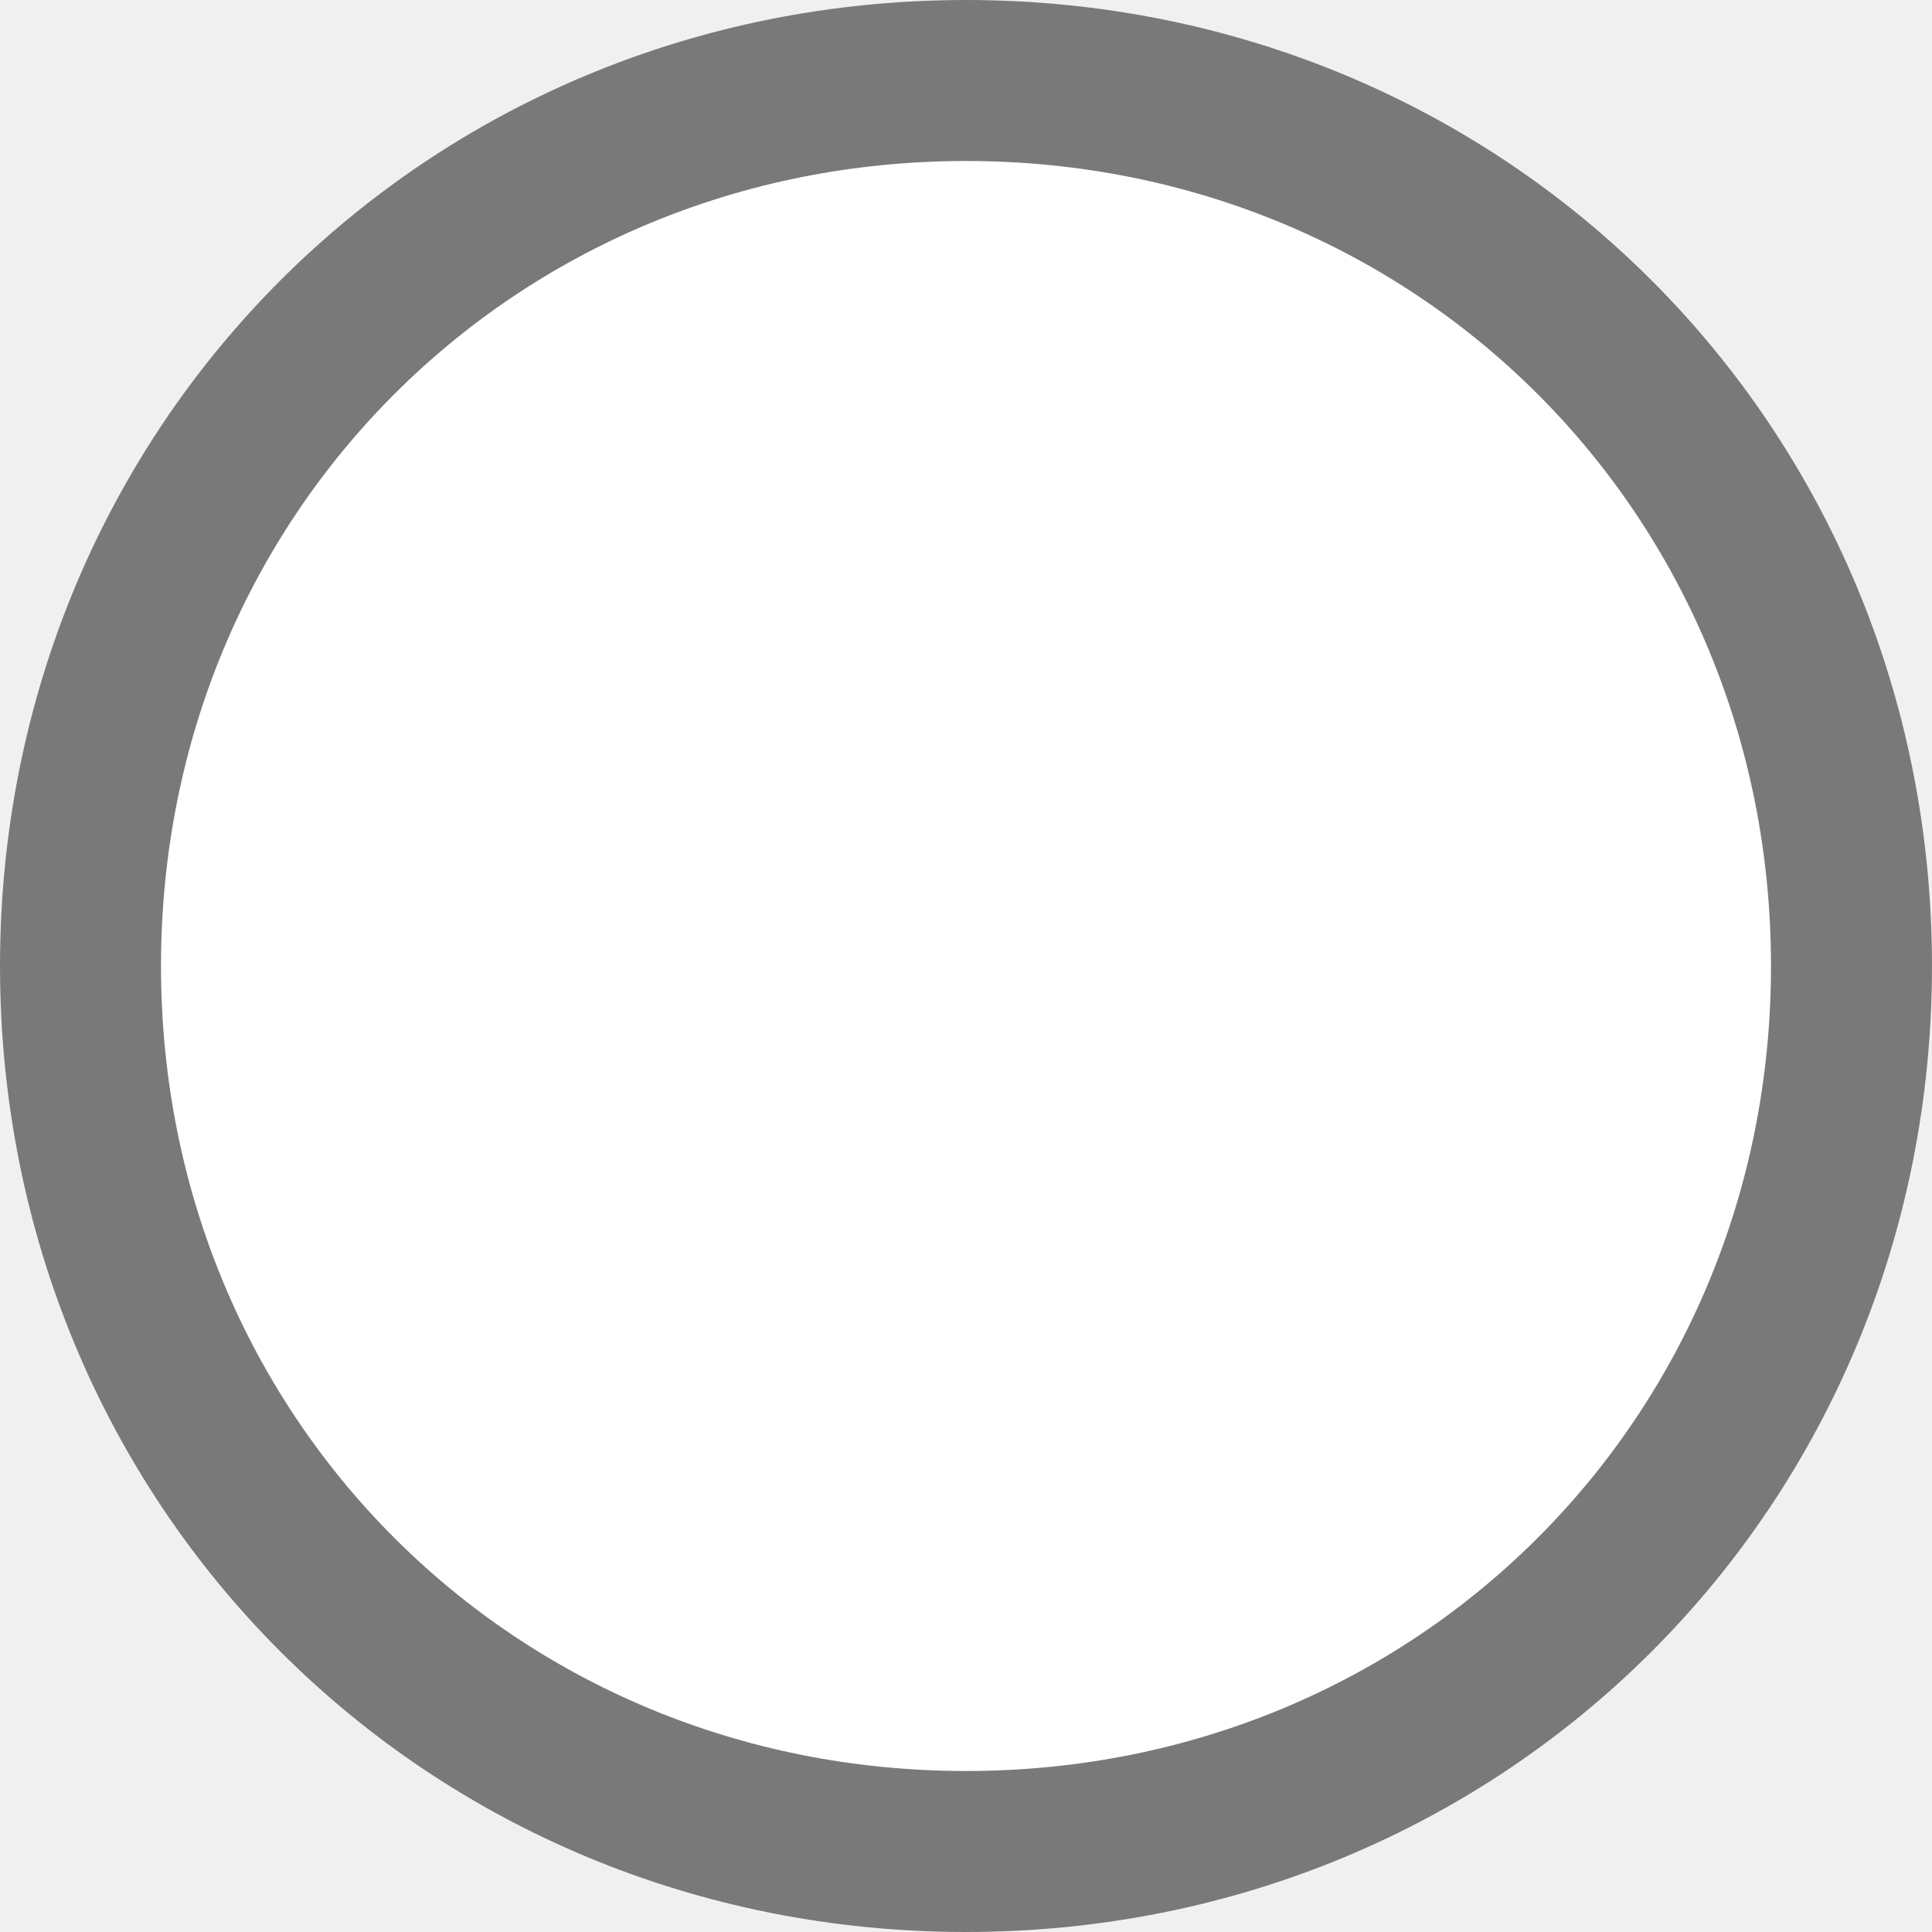
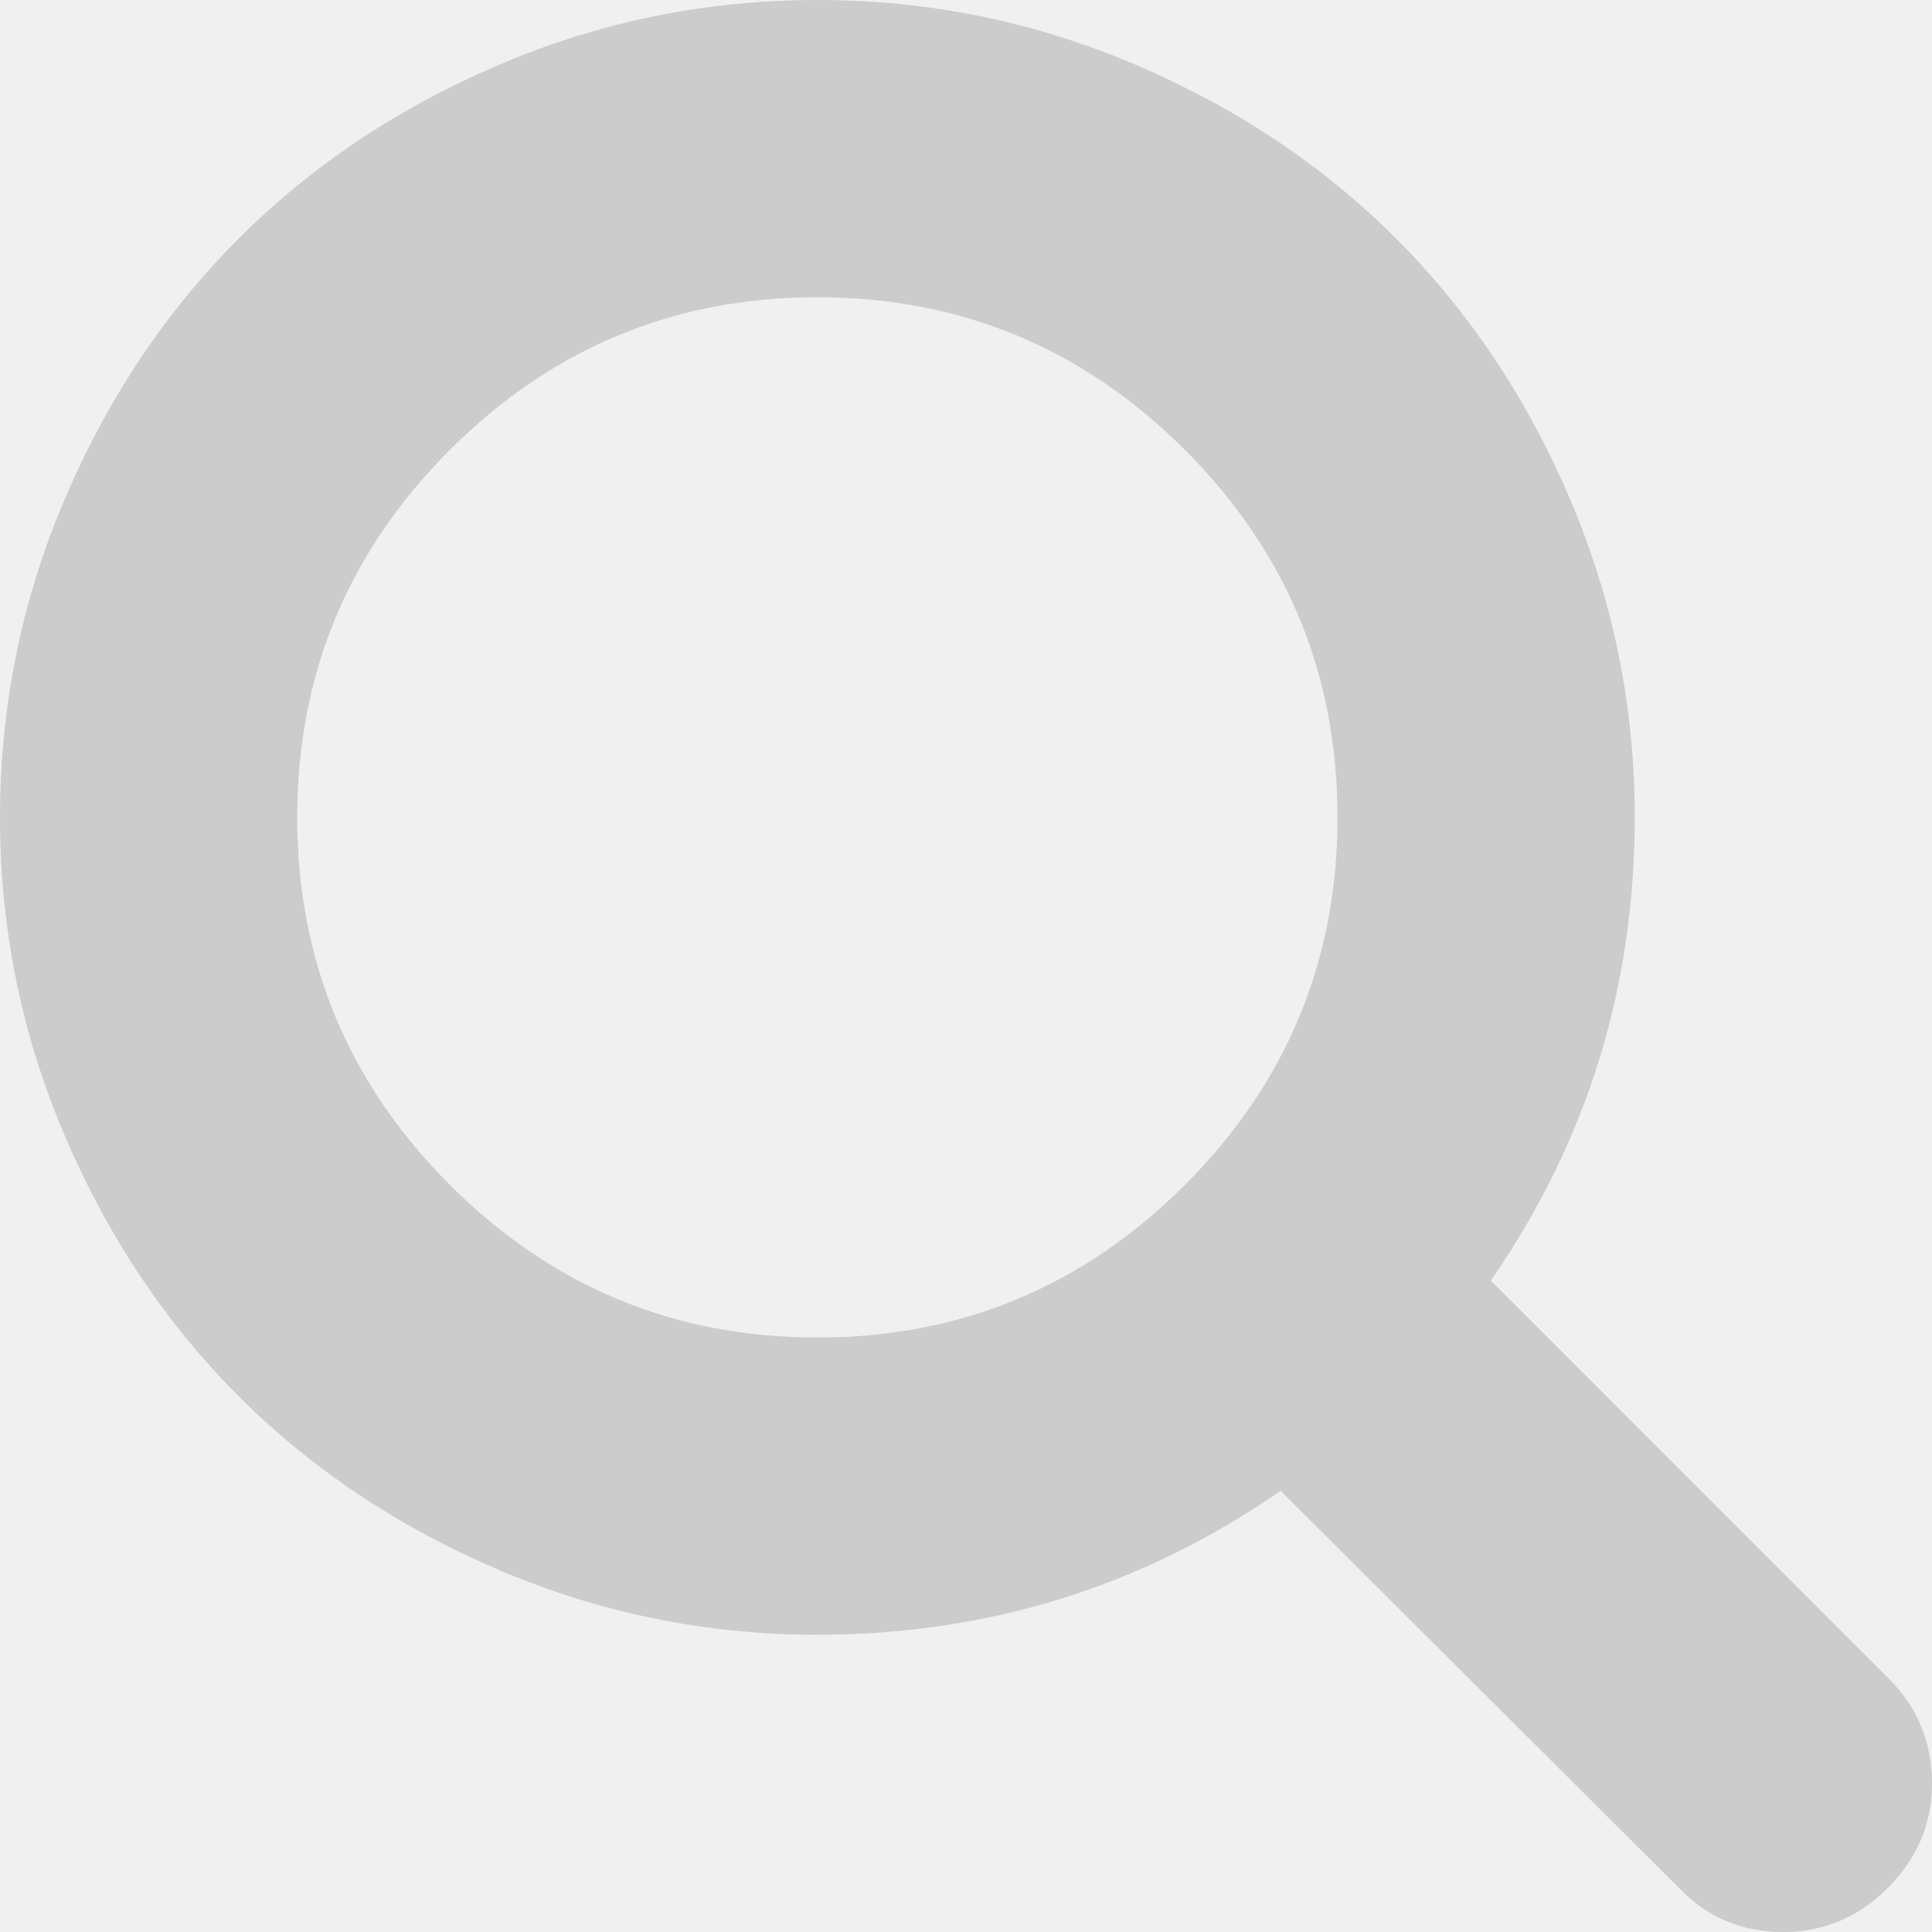
- <svg xmlns="http://www.w3.org/2000/svg" version="1.1" width="12px" height="12px" viewBox="899 367  12 12">
-   <path d="M 905 367  C 908.36 367  911 369.64  911 373  C 911 376.36  908.36 379  905 379  C 901.64 379  899 376.36  899 373  C 899 369.64  901.64 367  905 367  Z " fill-rule="nonzero" fill="#ffffff" stroke="none" />
-   <path d="M 905 367.5  C 908.08 367.5  910.5 369.92  910.5 373  C 910.5 376.08  908.08 378.5  905 378.5  C 901.92 378.5  899.5 376.08  899.5 373  C 899.5 369.92  901.92 367.5  905 367.5  Z " stroke-width="1" stroke="#797979" fill="none" />
+ <svg xmlns="http://www.w3.org/2000/svg" version="1.1" width="20px" height="20px">
+   <g transform="matrix(1 0 0 1 -1327 -610 )">
+     <path d="M 12.266 12.266  C 13.319 11.212  13.846 9.944  13.846 8.462  C 13.846 6.979  13.319 5.711  12.266 4.657  C 11.212 3.604  9.944 3.077  8.462 3.077  C 6.979 3.077  5.711 3.604  4.657 4.657  C 3.604 5.711  3.077 6.979  3.077 8.462  C 3.077 9.944  3.604 11.212  4.657 12.266  C 5.711 13.319  6.979 13.846  8.462 13.846  C 9.944 13.846  11.212 13.319  12.266 12.266  Z M 19.555 17.38  C 19.852 17.676  20 18.037  20 18.462  C 20 18.878  19.848 19.239  19.543 19.543  C 19.239 19.848  18.878 20  18.462 20  C 18.029 20  17.668 19.848  17.38 19.543  L 13.257 15.433  C 11.823 16.426  10.224 16.923  8.462 16.923  C 7.316 16.923  6.22 16.701  5.174 16.256  C 4.129 15.811  3.227 15.21  2.47 14.453  C 1.713 13.696  1.112 12.794  0.667 11.749  C 0.222 10.703  0 9.607  0 8.462  C 0 7.316  0.222 6.22  0.667 5.174  C 1.112 4.129  1.713 3.227  2.47 2.47  C 3.227 1.713  4.129 1.112  5.174 0.667  C 6.22 0.222  7.316 0  8.462 0  C 9.607 0  10.703 0.222  11.749 0.667  C 12.794 1.112  13.696 1.713  14.453 2.47  C 15.21 3.227  15.811 4.129  16.256 5.174  C 16.701 6.22  16.923 7.316  16.923 8.462  C 16.923 10.224  16.426 11.823  15.433 13.257  L 19.555 17.38  Z " fill-rule="nonzero" fill="#cccccc" stroke="none" transform="matrix(1 0 0 1 1327 610 )" />
+   </g>
</svg>
